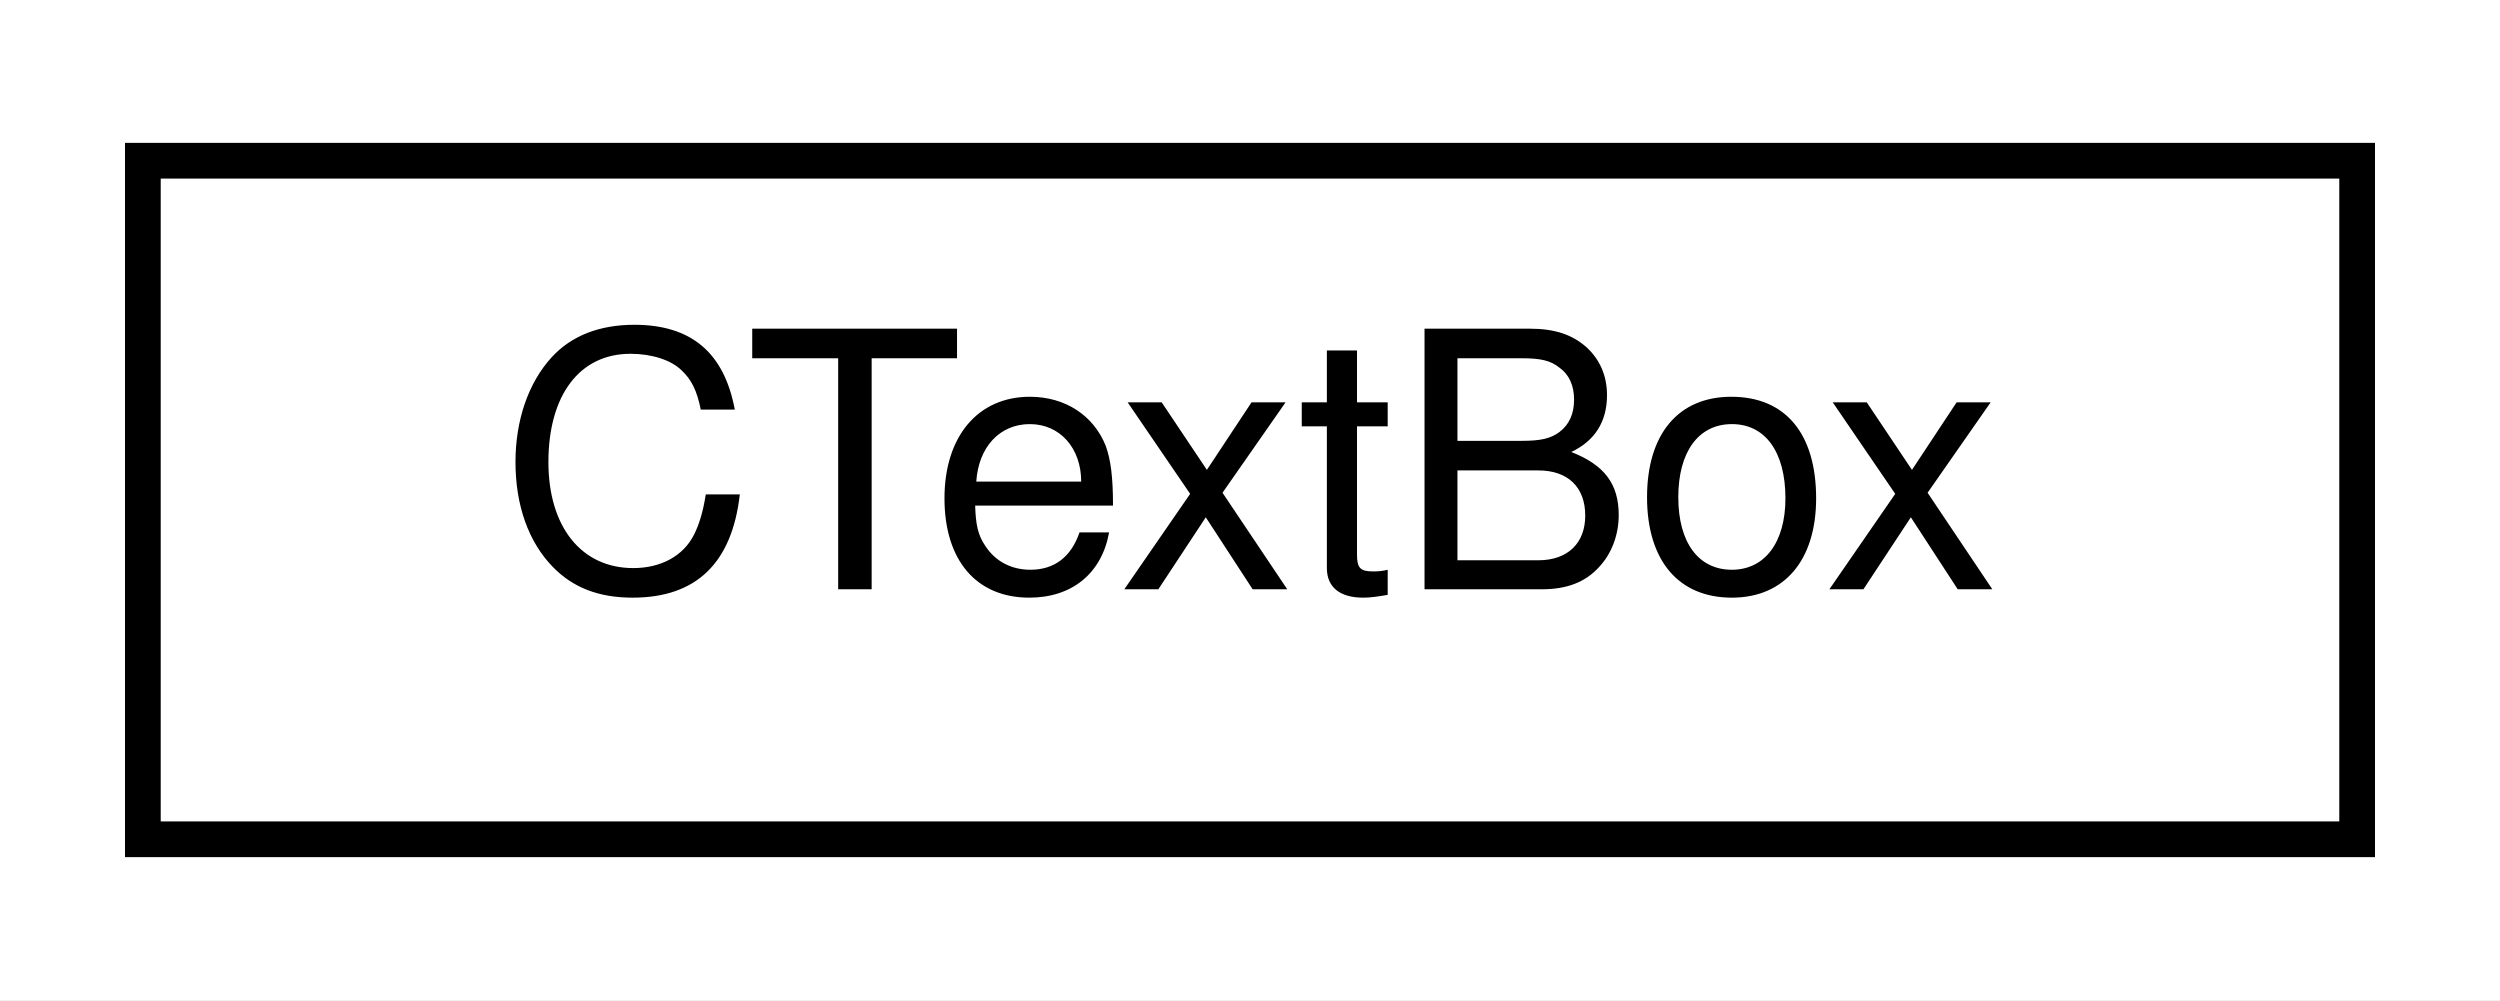
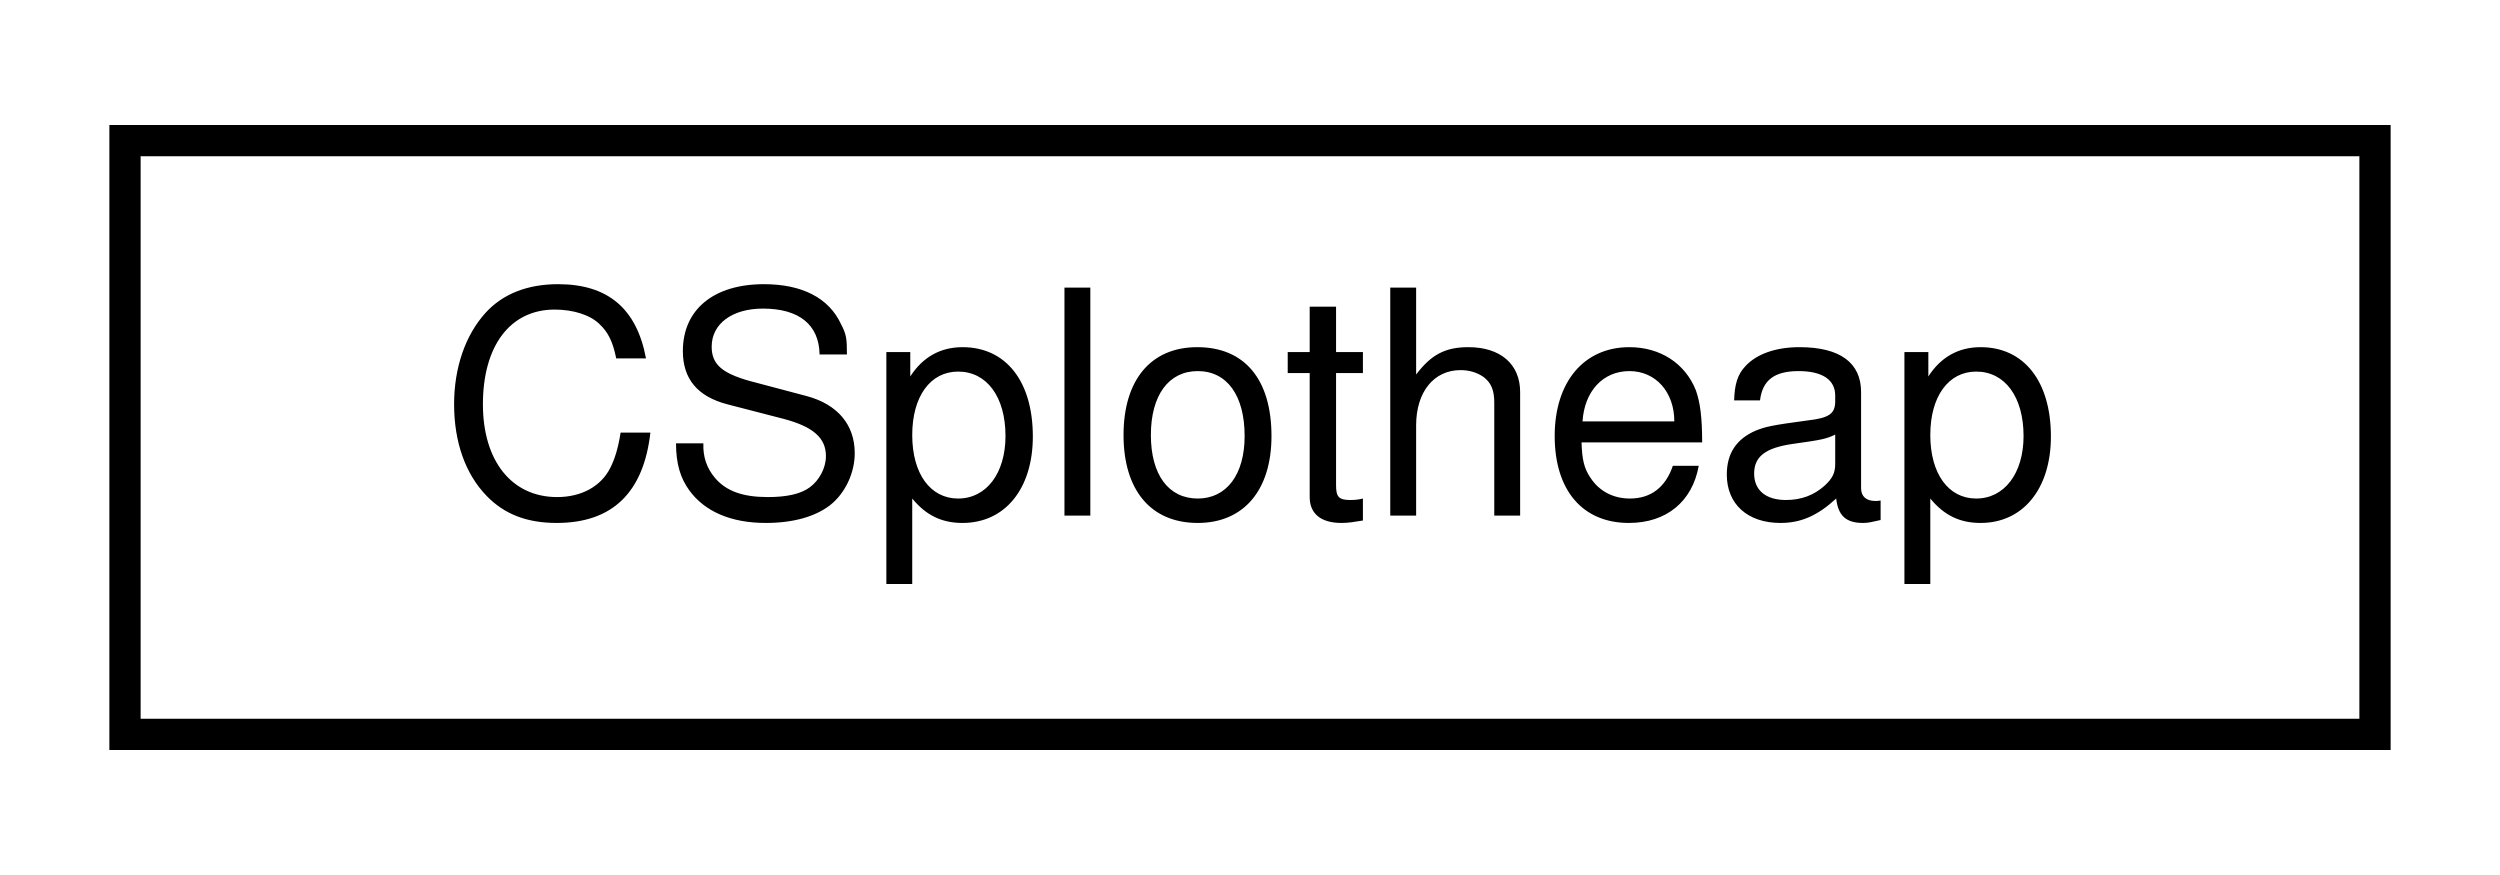
- <svg xmlns="http://www.w3.org/2000/svg" xmlns:xlink="http://www.w3.org/1999/xlink" width="70pt" height="28pt" viewBox="0.00 0.00 70.00 28.00">
+ <svg xmlns="http://www.w3.org/2000/svg" xmlns:xlink="http://www.w3.org/1999/xlink" width="80pt" height="28pt" viewBox="0.00 0.00 80.00 28.00">
  <g id="graph0" class="graph" transform="scale(1 1) rotate(0) translate(4 24)">
-     <polygon fill="white" stroke="transparent" points="-4,4 -4,-24 66,-24 66,4 -4,4" />
+     <polygon fill="white" stroke="transparent" points="-4,4 -4,-24 76,-24 76,4 -4,4" />
    <g id="node1" class="node">
      <g id="a_node1">
-         <a xlink:href="classCTextBox.html" target="_top" xlink:title=" ">
-           <polygon fill="white" stroke="black" points="0,-0.5 0,-19.5 62,-19.5 62,-0.5 0,-0.5" />
-           <text text-anchor="middle" x="31" y="-7.5" font-family="Helvetica,sans-Serif" font-size="10.00">CTextBox</text>
+         <a xlink:href="classCSplotheap.html" target="_top" xlink:title=" ">
+           <polygon fill="white" stroke="black" points="0,-0.5 0,-19.5 72,-19.5 72,-0.5 0,-0.5" />
+           <text text-anchor="middle" x="36" y="-7.5" font-family="Helvetica,sans-Serif" font-size="10.00">CSplotheap</text>
        </a>
      </g>
    </g>
  </g>
</svg>
